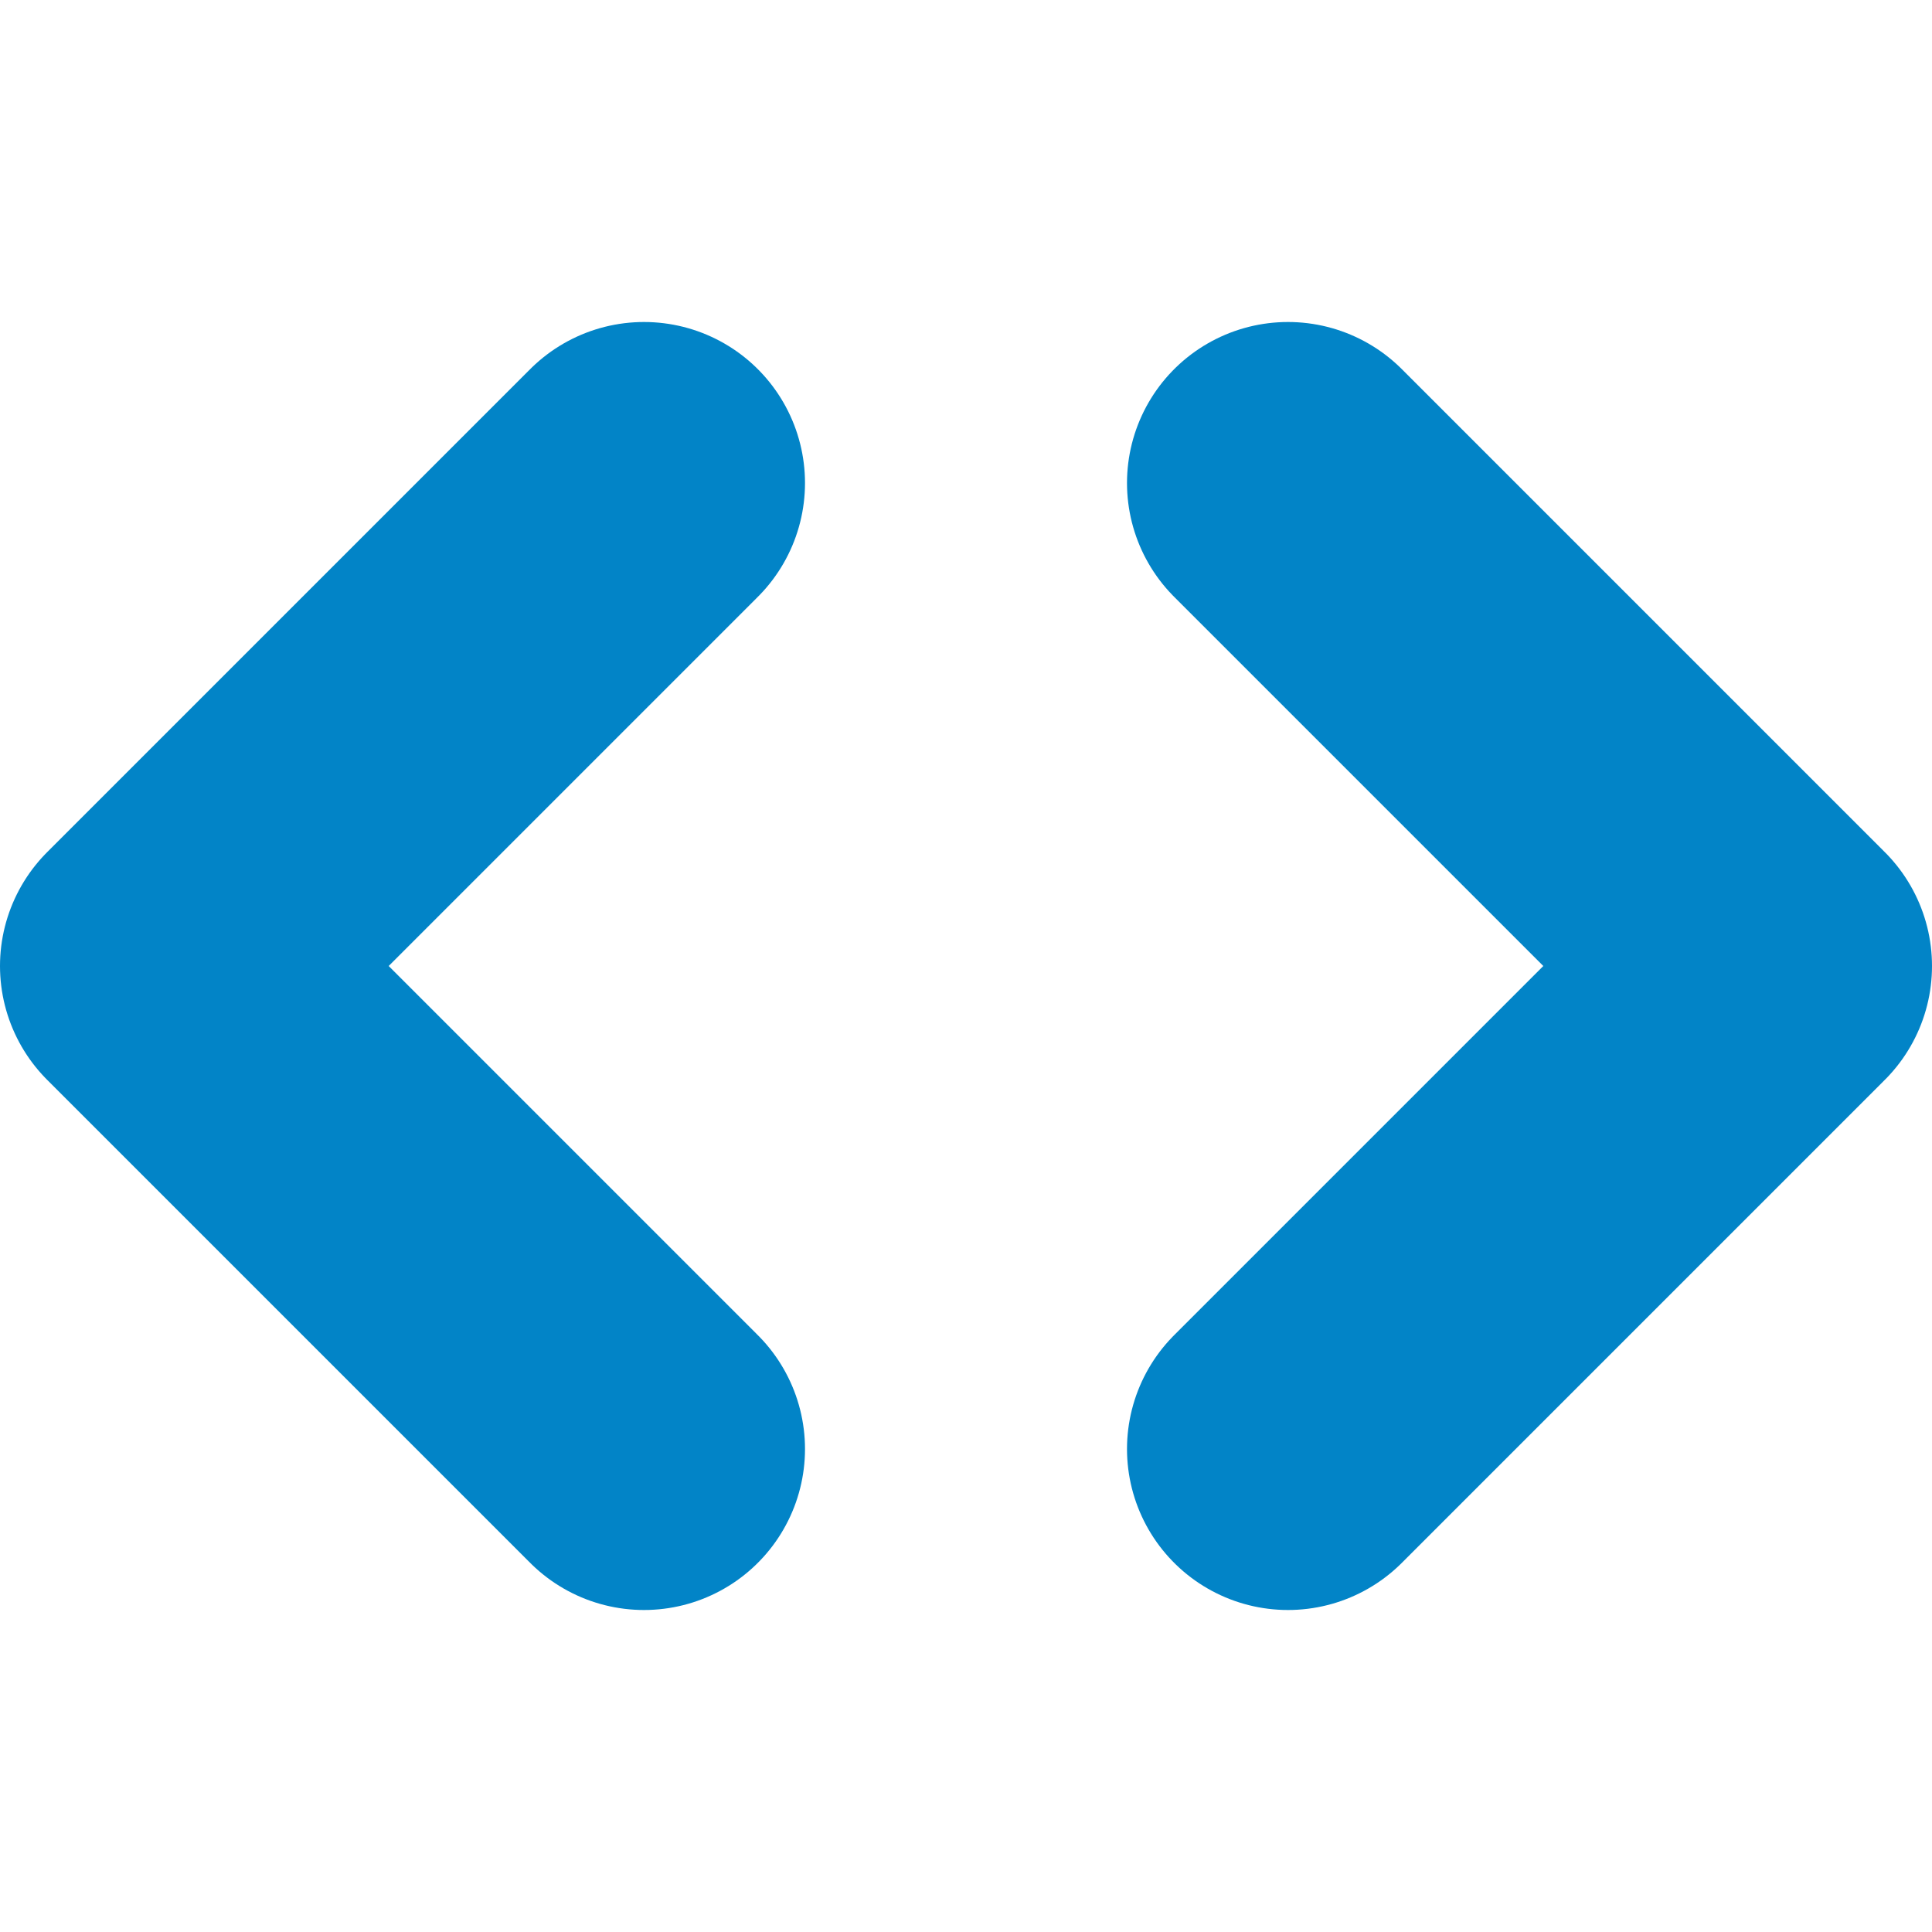
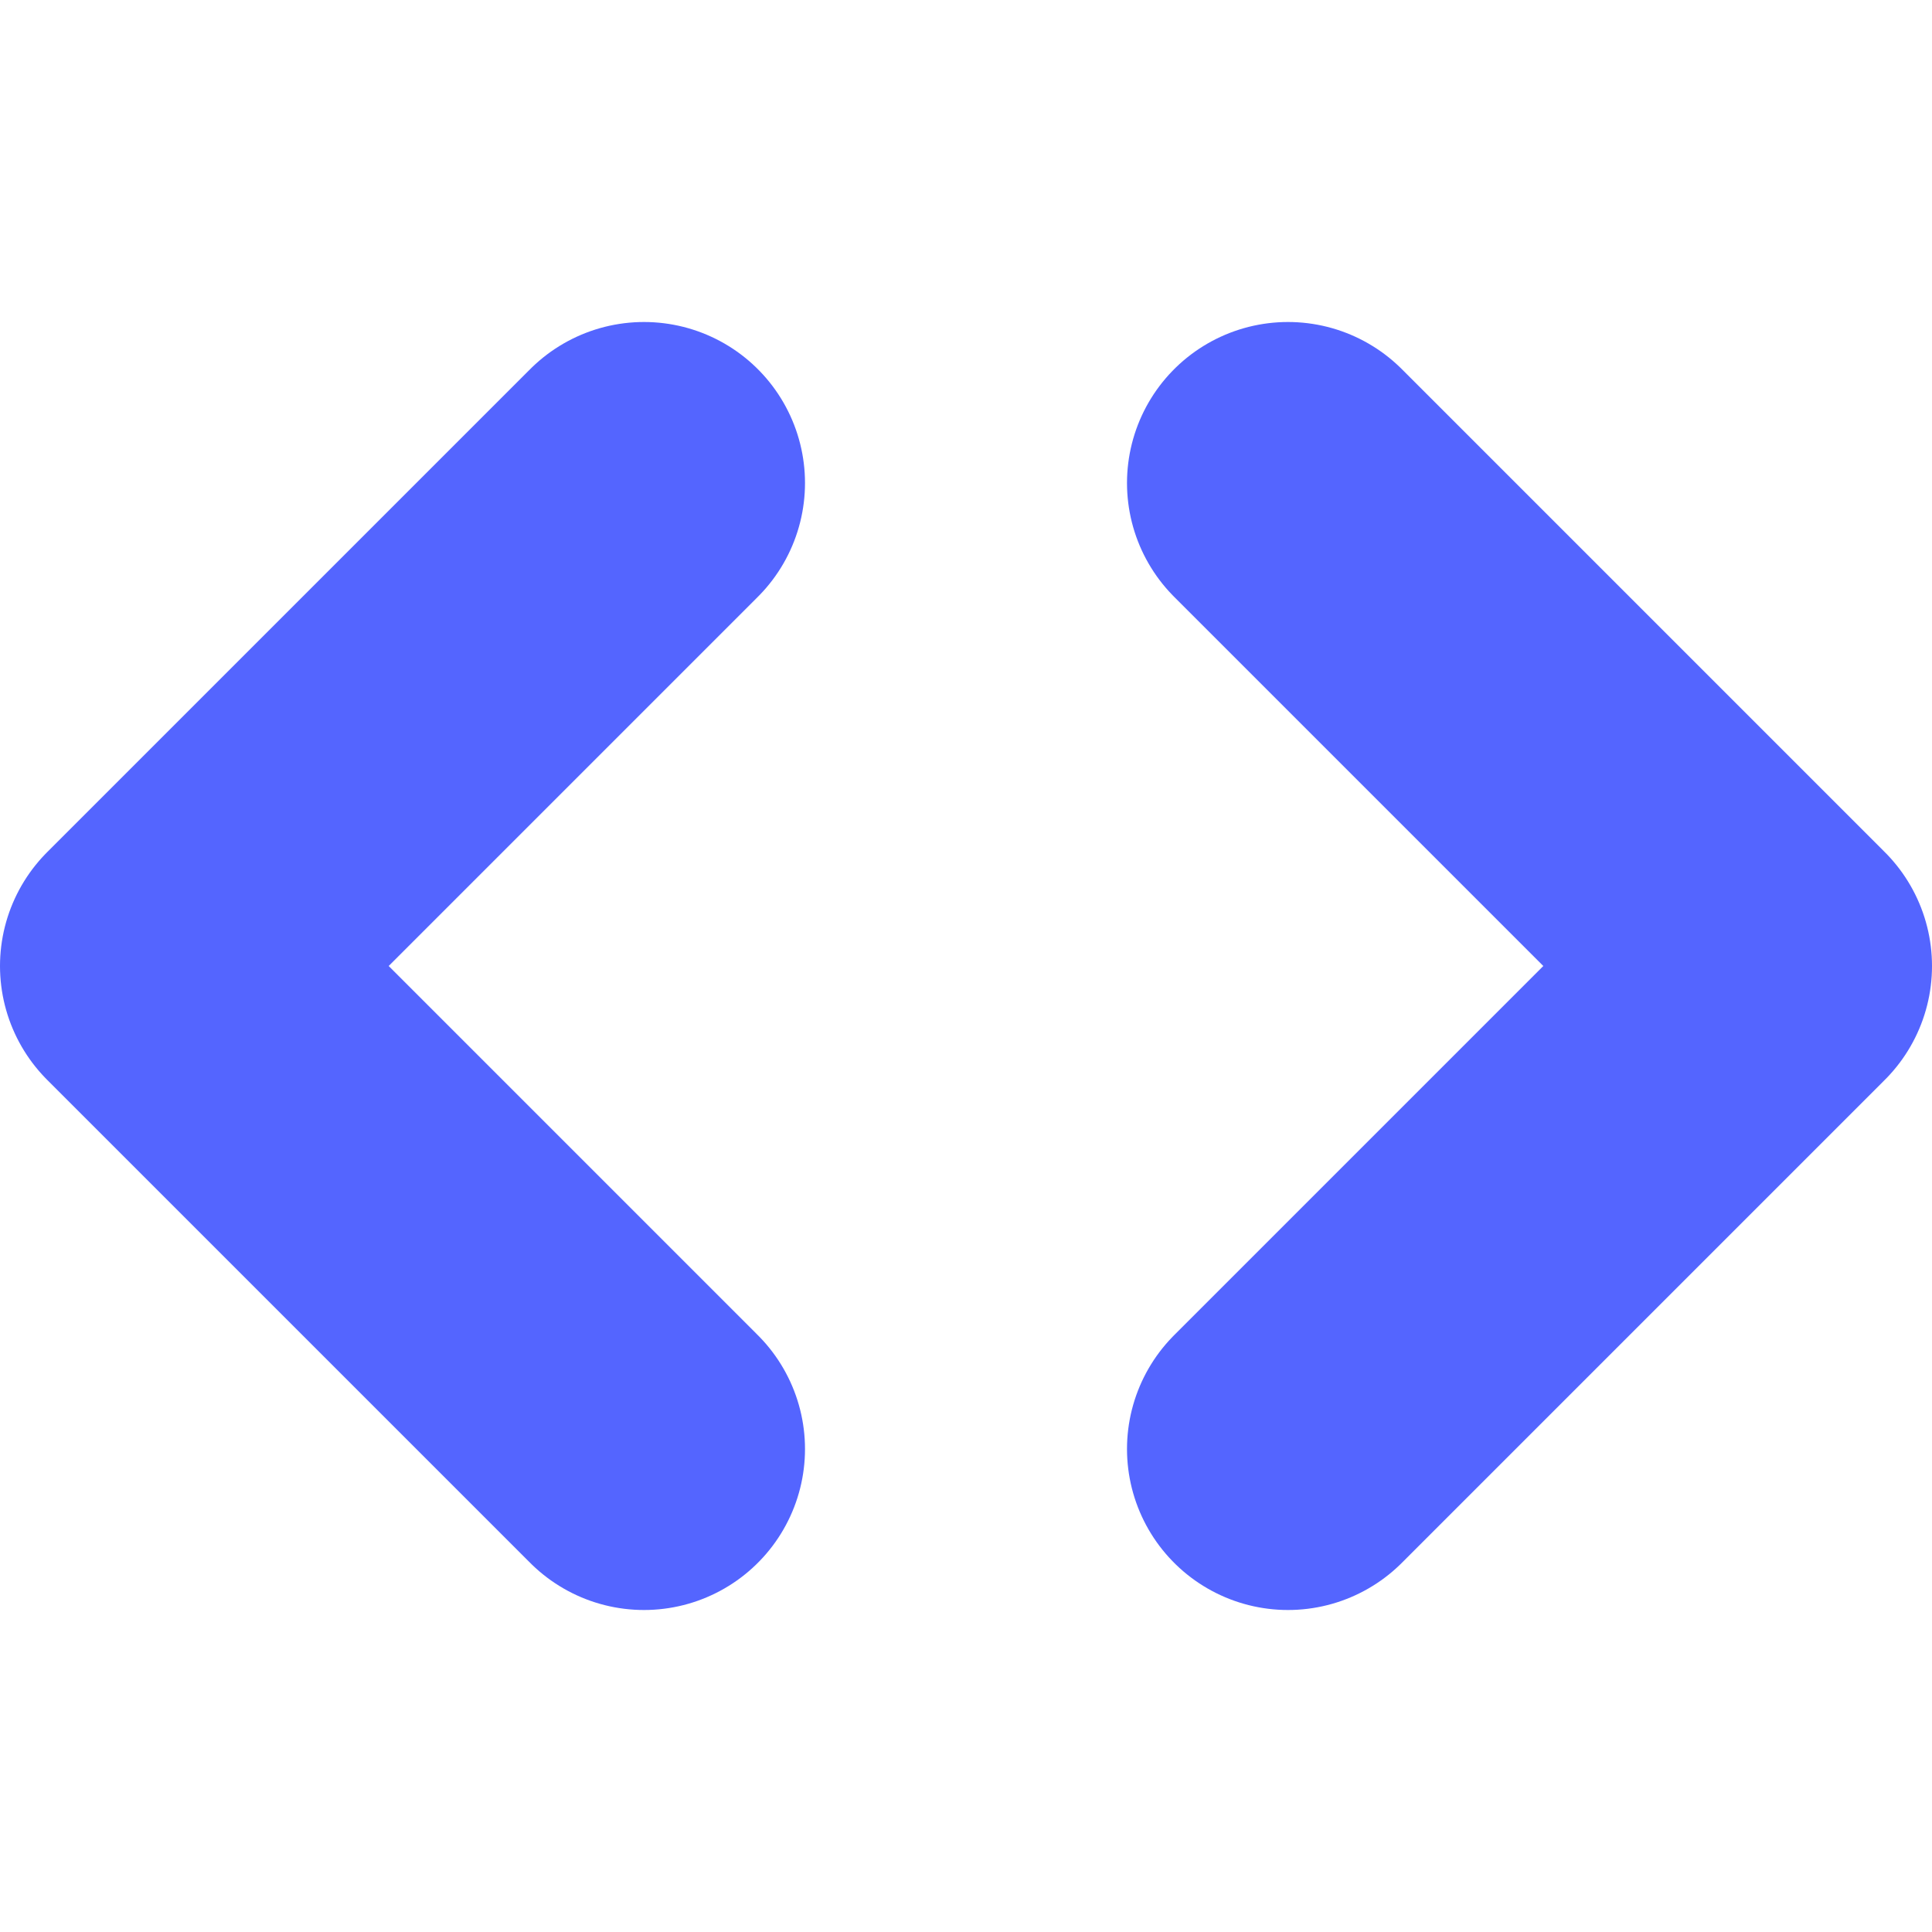
- <svg xmlns="http://www.w3.org/2000/svg" width="24" height="24" viewBox="0 0 24 24" fill="none" stroke="#0284c7" stroke-width="4" stroke-linecap="round" stroke-linejoin="round" class="lucide lucide-code">
+ <svg xmlns="http://www.w3.org/2000/svg" width="24" height="24" viewBox="0 0 24 24" fill="none" stroke="#5465ff" stroke-width="4" stroke-linecap="round" stroke-linejoin="round" class="lucide lucide-code">
  <polyline points="16 18 22 12 16 6" />
  <polyline points="8 6 2 12 8 18" />
</svg>
